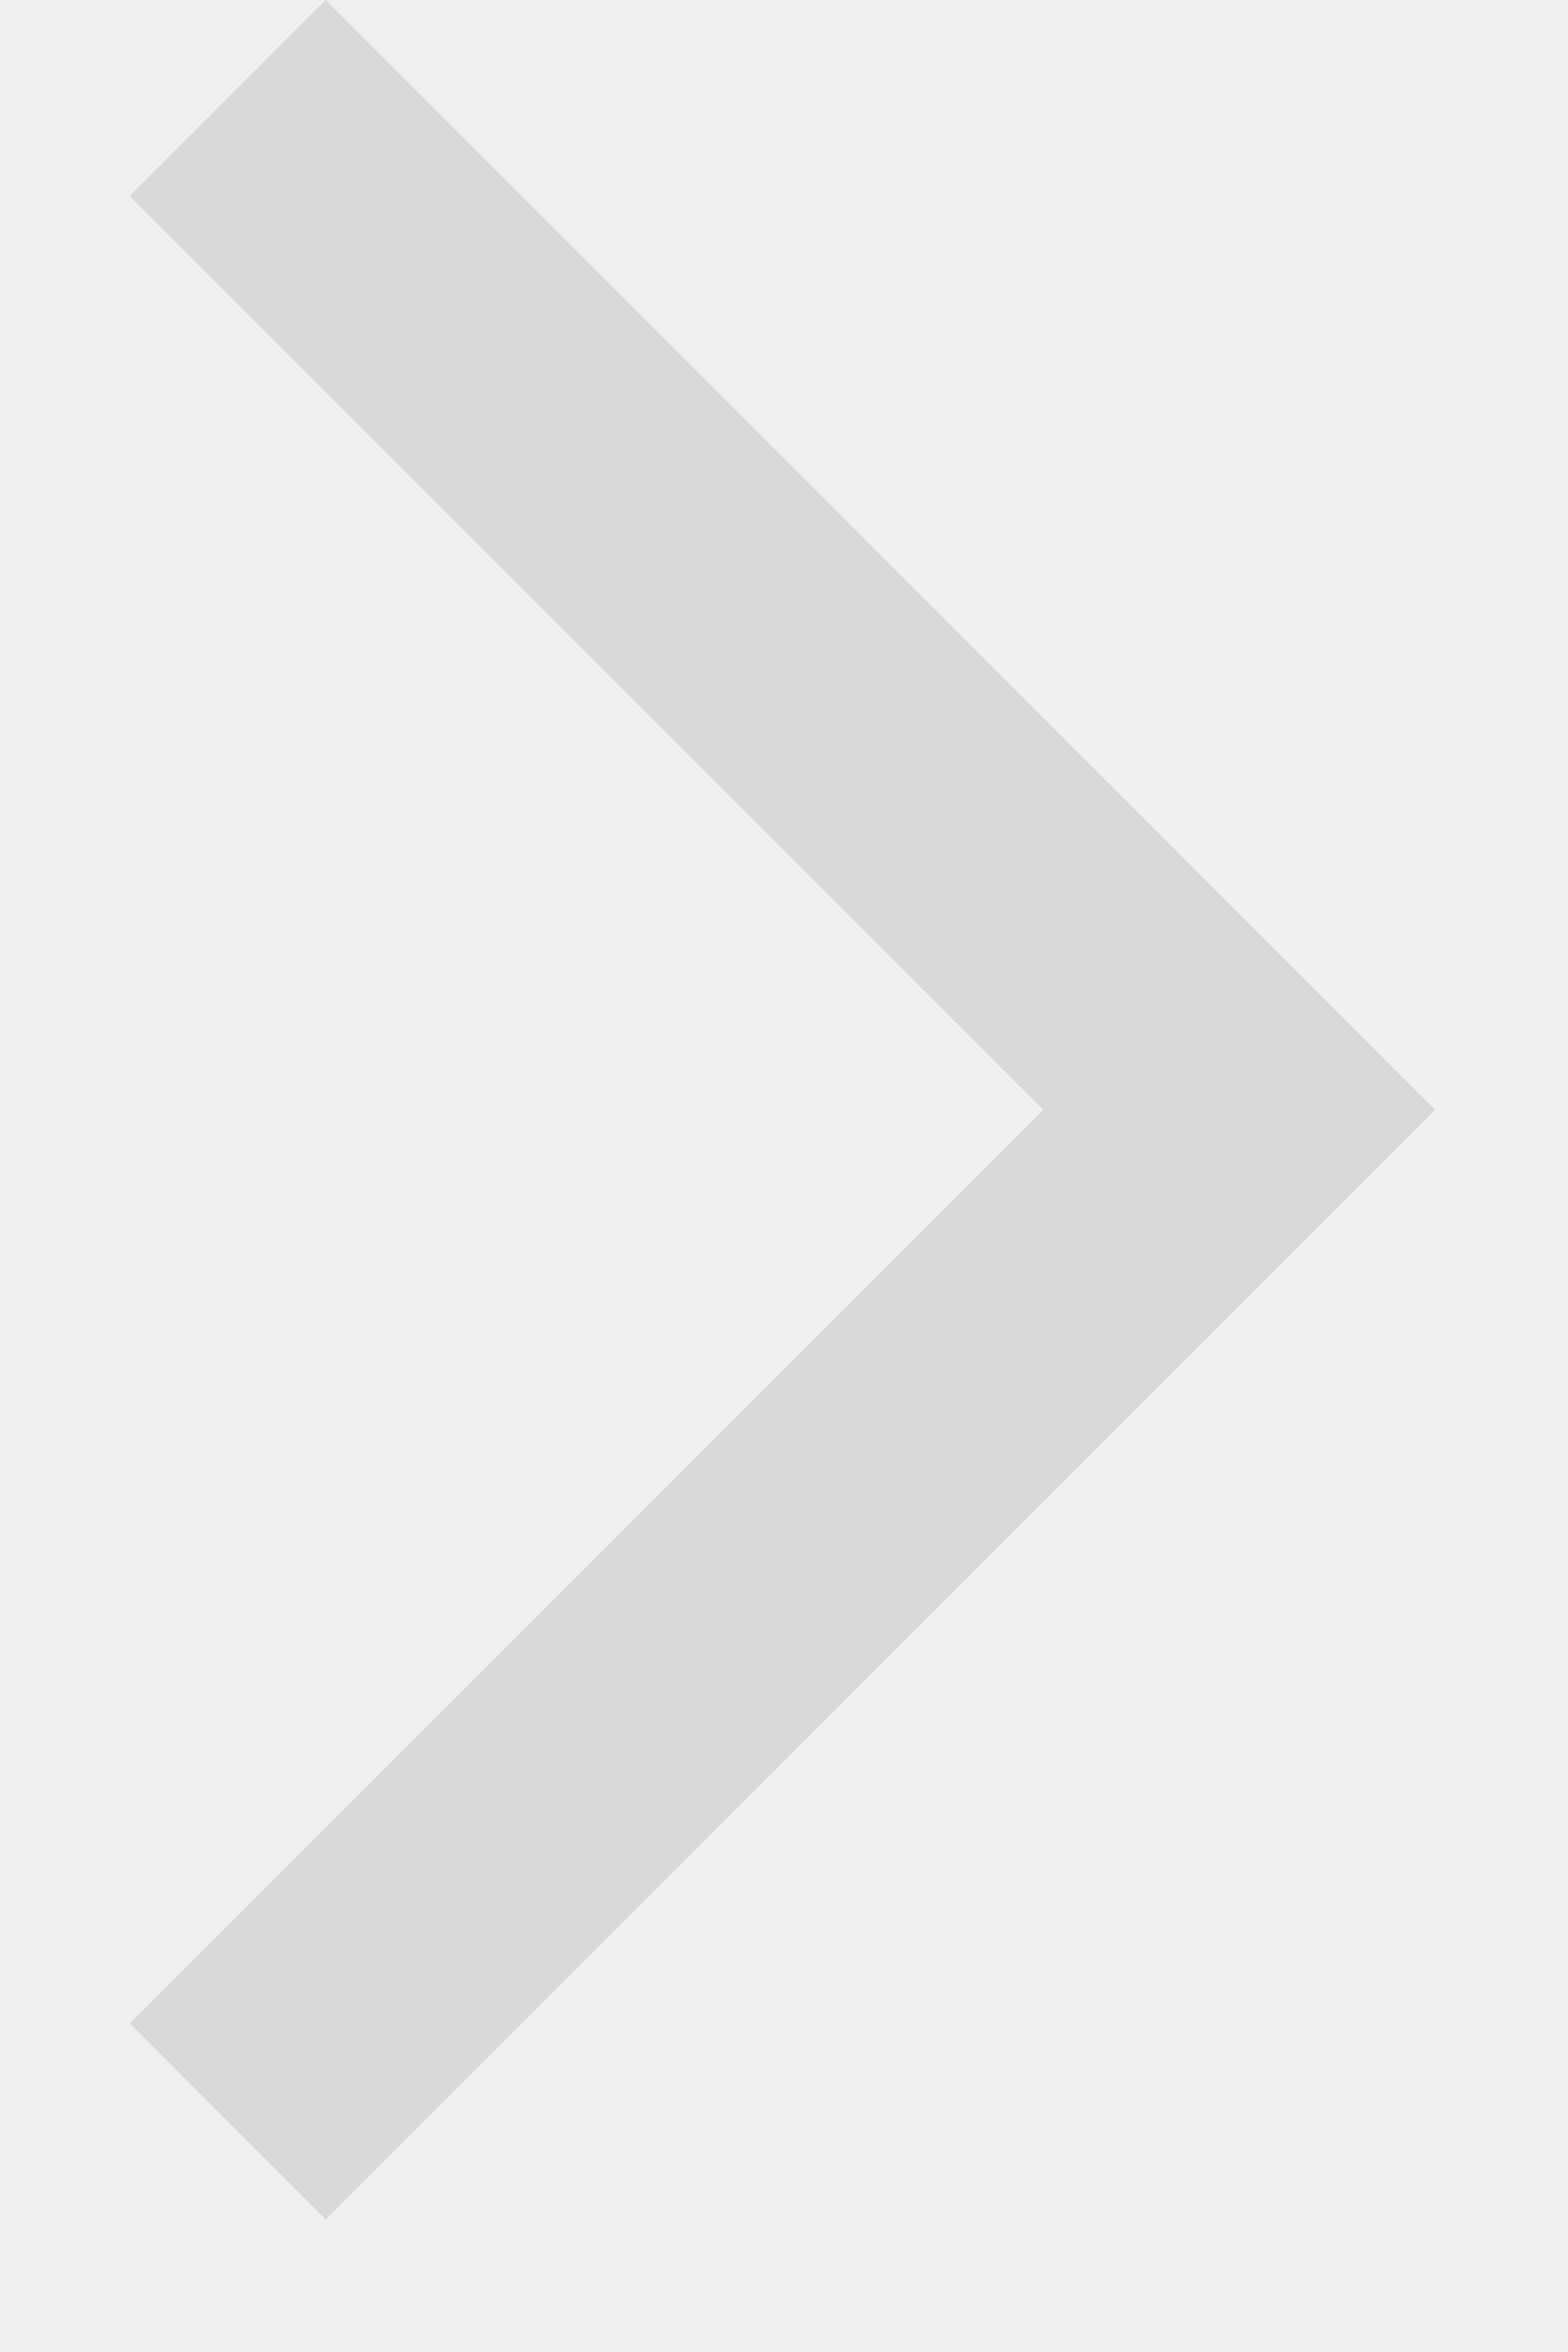
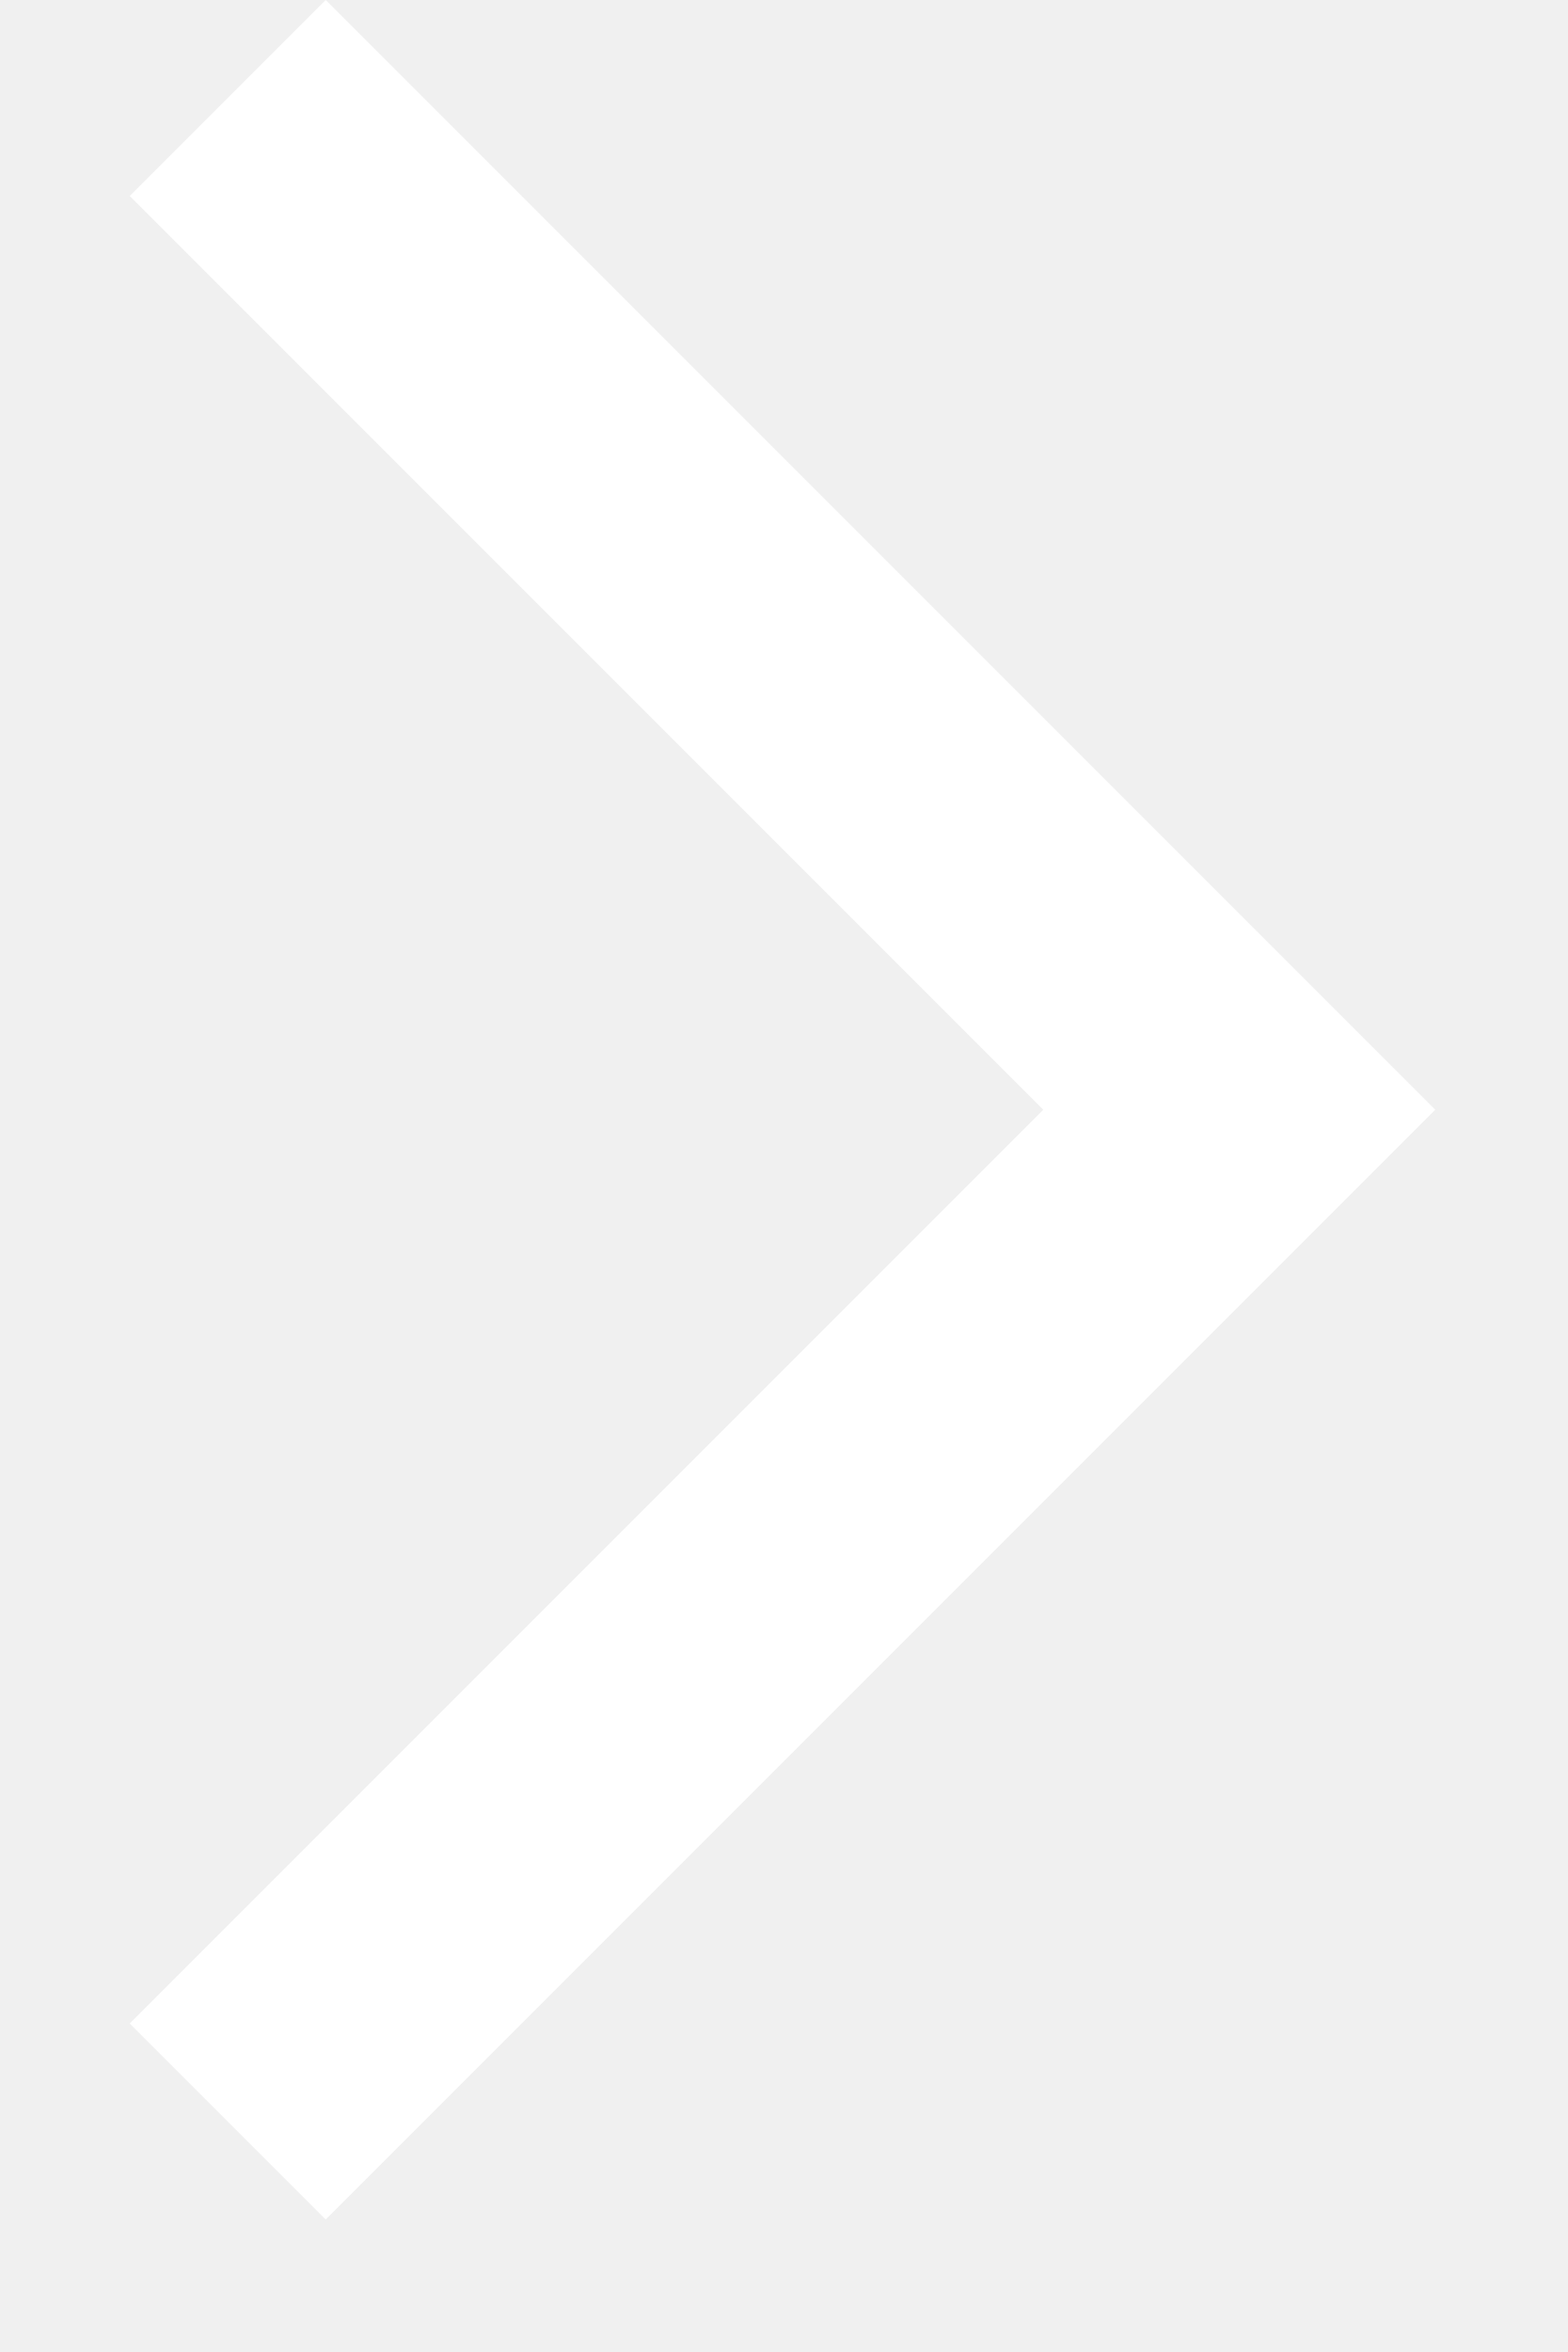
<svg xmlns="http://www.w3.org/2000/svg" width="8" height="12" viewBox="0 0 8 12" fill="none">
-   <path d="M7.324 5.662L1.662 0L0.662 1L5.324 5.662L0.662 10.324L1.662 11.324L7.324 5.662Z" fill="#D9D9D9" />
+   <path d="M7.324 5.662L1.662 0L0.662 1L5.324 5.662L0.662 10.324L1.662 11.324L7.324 5.662Z" fill="#fff" />
</svg>
